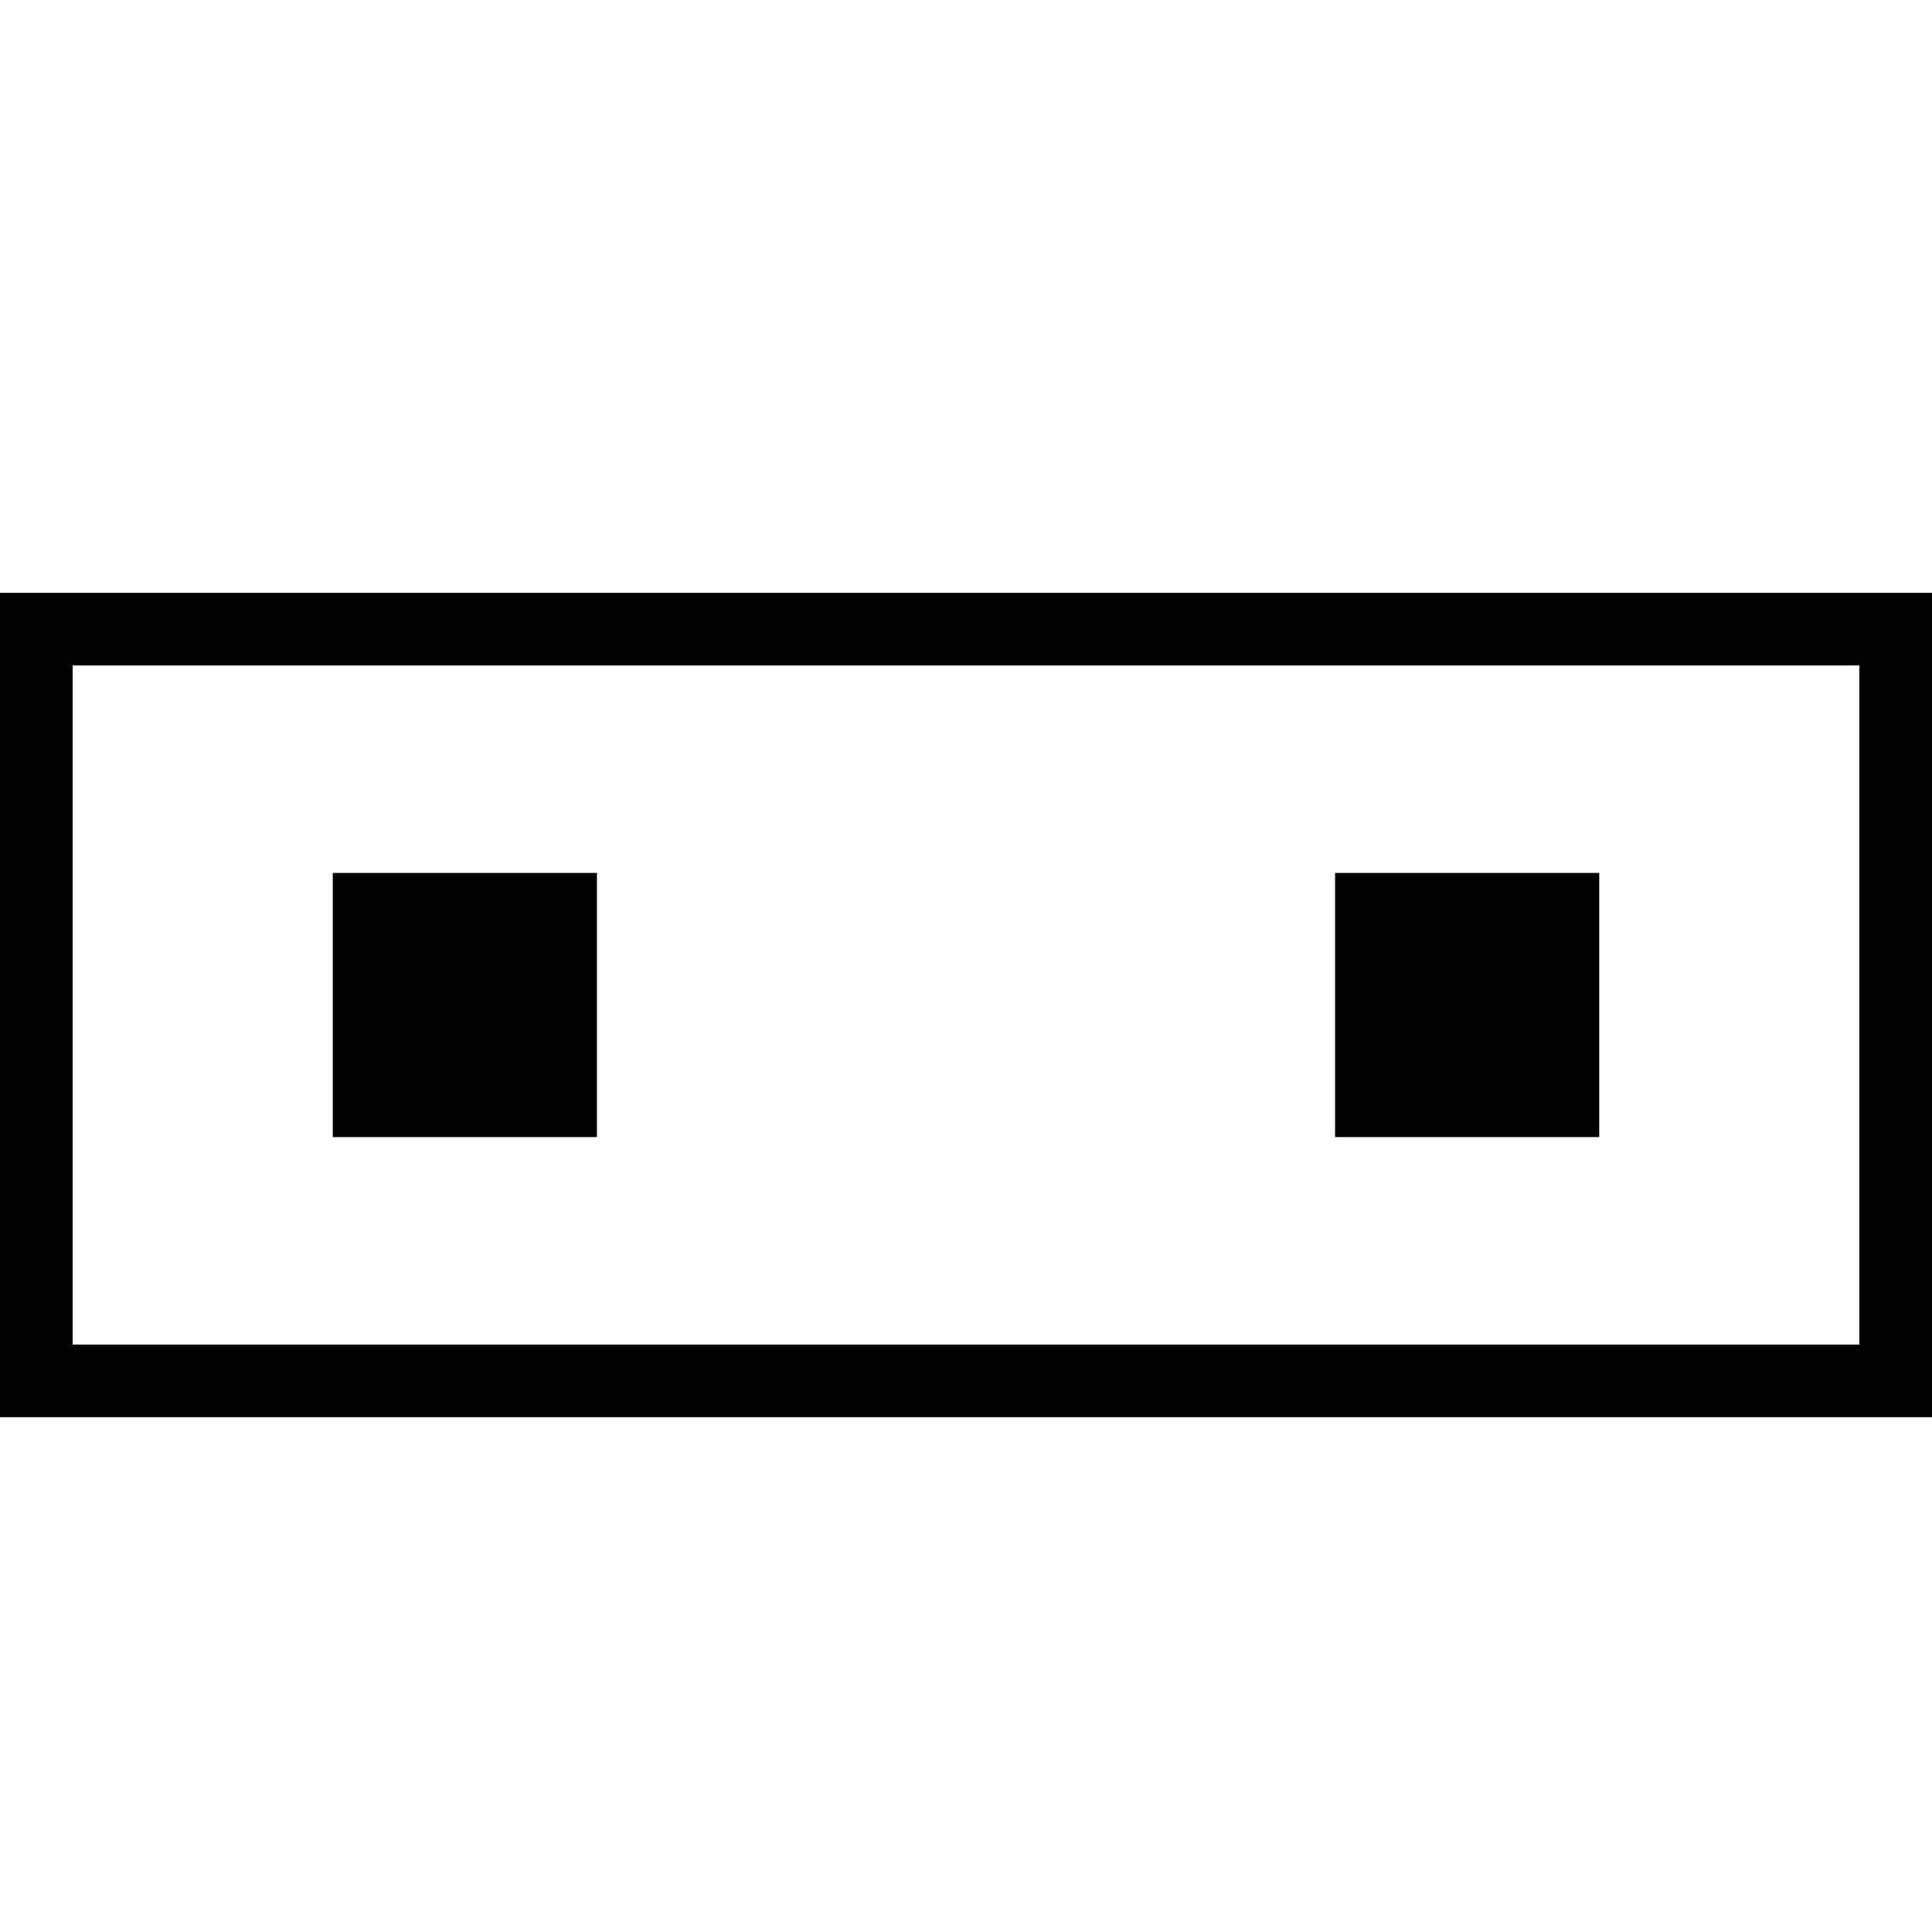
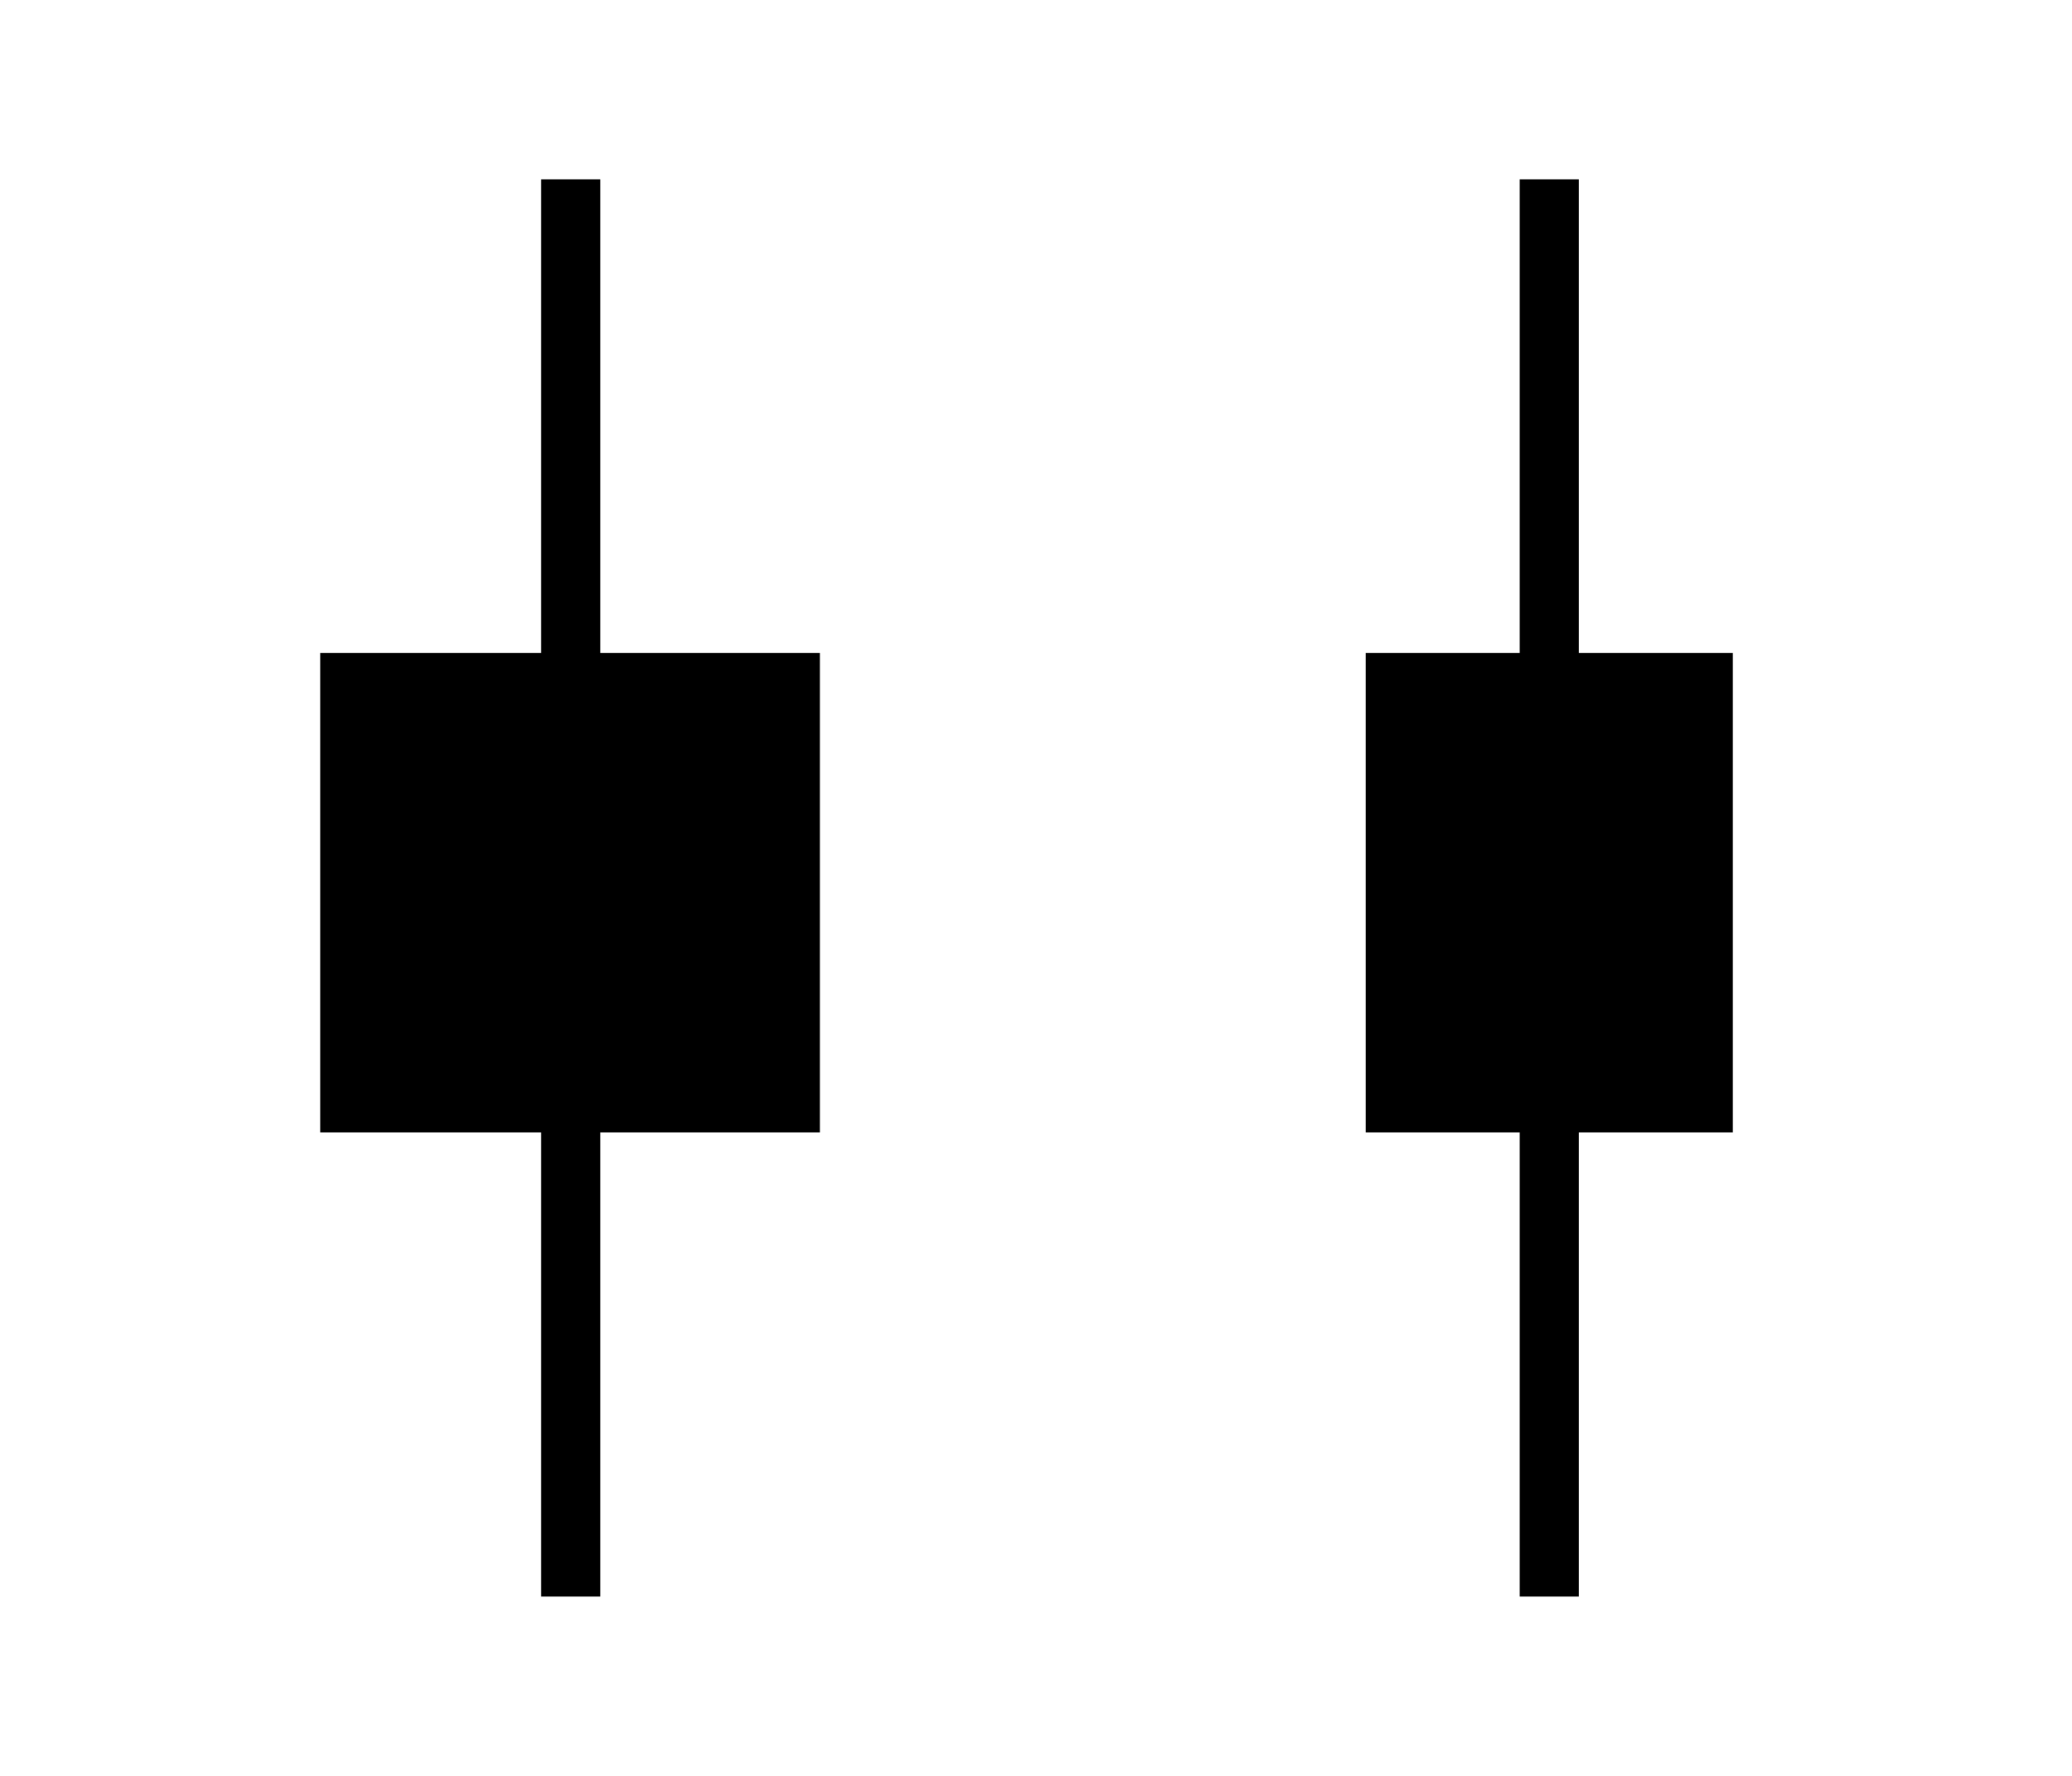
- <svg xmlns="http://www.w3.org/2000/svg" id="svg1346" version="1.1" viewBox="0 0 512 512" height="512" width="512">
-   <defs id="defs1340" />
-   <g transform="translate(0,-161.5333)" id="layer1">
-     <g transform="matrix(3.779528,0,0,3.779528,-484.3447,-258.3517)" id="g1067">
-       <rect transform="rotate(-90)" style="fill:none;fill-opacity:0.588;stroke-width:0.859" id="rect993" width="135.467" height="135.467" x="-246.561" y="128.15" />
-       <path style="color:#000000;font-style:normal;font-variant:normal;font-weight:normal;font-stretch:normal;font-size:medium;line-height:normal;font-family:sans-serif;font-variant-ligatures:normal;font-variant-position:normal;font-variant-caps:normal;font-variant-numeric:normal;font-variant-alternates:normal;font-feature-settings:normal;text-indent:0;text-align:start;text-decoration:none;text-decoration-line:none;text-decoration-style:solid;text-decoration-color:#000000;letter-spacing:normal;word-spacing:normal;text-transform:none;writing-mode:lr-tb;direction:ltr;text-orientation:mixed;dominant-baseline:auto;baseline-shift:baseline;text-anchor:start;white-space:normal;shape-padding:0;clip-rule:nonzero;display:inline;overflow:visible;visibility:visible;opacity:1;isolation:auto;mix-blend-mode:normal;color-interpolation:sRGB;color-interpolation-filters:linearRGB;solid-color:#000000;solid-opacity:1;vector-effect:none;fill:#000000;fill-opacity:1;fill-rule:nonzero;stroke:none;stroke-width:5.093;stroke-linecap:butt;stroke-linejoin:miter;stroke-miterlimit:4;stroke-dasharray:none;stroke-dashoffset:0;stroke-opacity:1;color-rendering:auto;image-rendering:auto;shape-rendering:auto;text-rendering:auto;enable-background:accumulate" d="m 128.15,210.464 h 2.545 132.922 V 152.663 H 128.15 Z m 5.092,-5.092 v -47.617 h 125.282 v 47.617 z" id="path995" />
-       <g id="g1040" transform="translate(-0.5345339)">
-         <rect y="172.303" x="-240.817" height="18.521" width="18.521" id="rect997" style="fill:#000000;fill-opacity:1;stroke:none;stroke-width:3.204;stroke-miterlimit:4;stroke-dasharray:none;stroke-opacity:1" transform="scale(-1,1)" />
-         <rect y="172.303" x="-170.539" height="18.521" width="18.521" id="rect1001" style="fill:#000000;fill-opacity:1;stroke:none;stroke-width:3.204;stroke-miterlimit:4;stroke-dasharray:none;stroke-opacity:1" transform="scale(-1,1)" />
-       </g>
-     </g>
-   </g>
+ <svg xmlns="http://www.w3.org/2000/svg" id="Layer_1" data-name="Layer 1" viewBox="0 0 35 30">
+   <rect x="25.67" y="3.03" width="1" height="23.94" />
+   <rect x="9.14" y="3.03" width="1" height="23.94" />
+   <rect x="5.41" y="11.03" width="8.44" height="8.1" />
+   <rect x="23.07" y="11.03" width="6.2" height="8.1" />
</svg>
